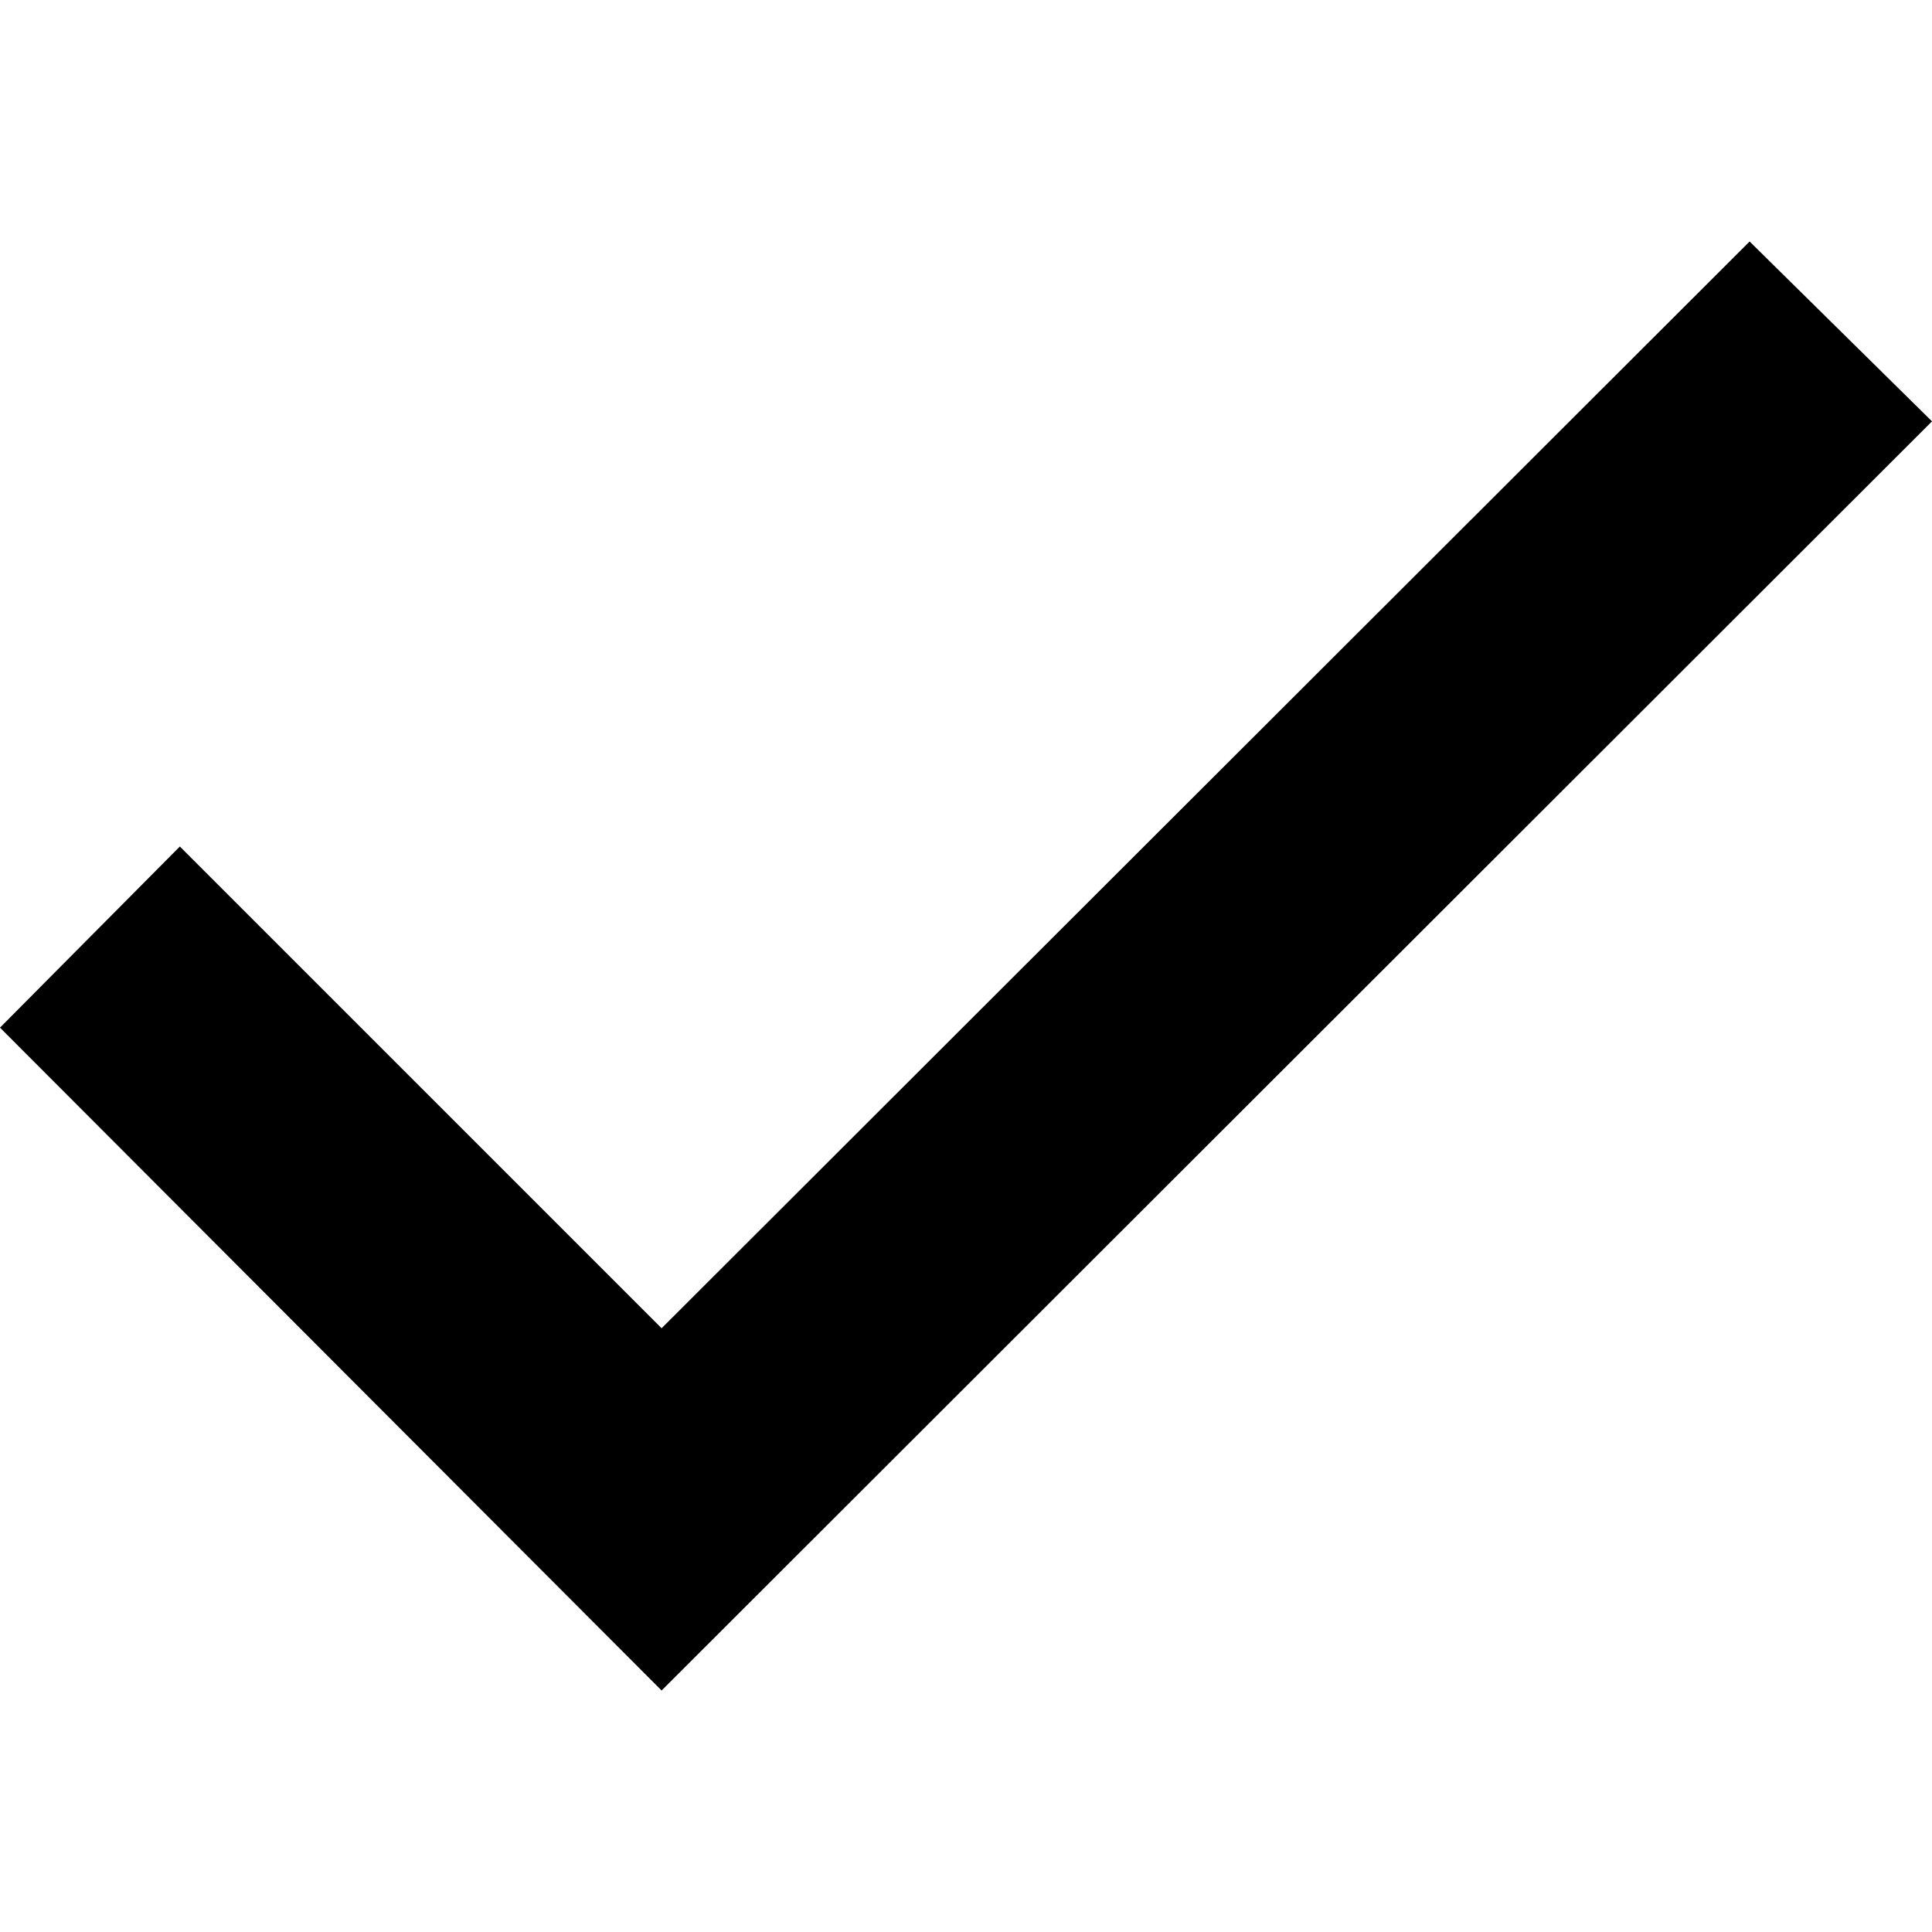
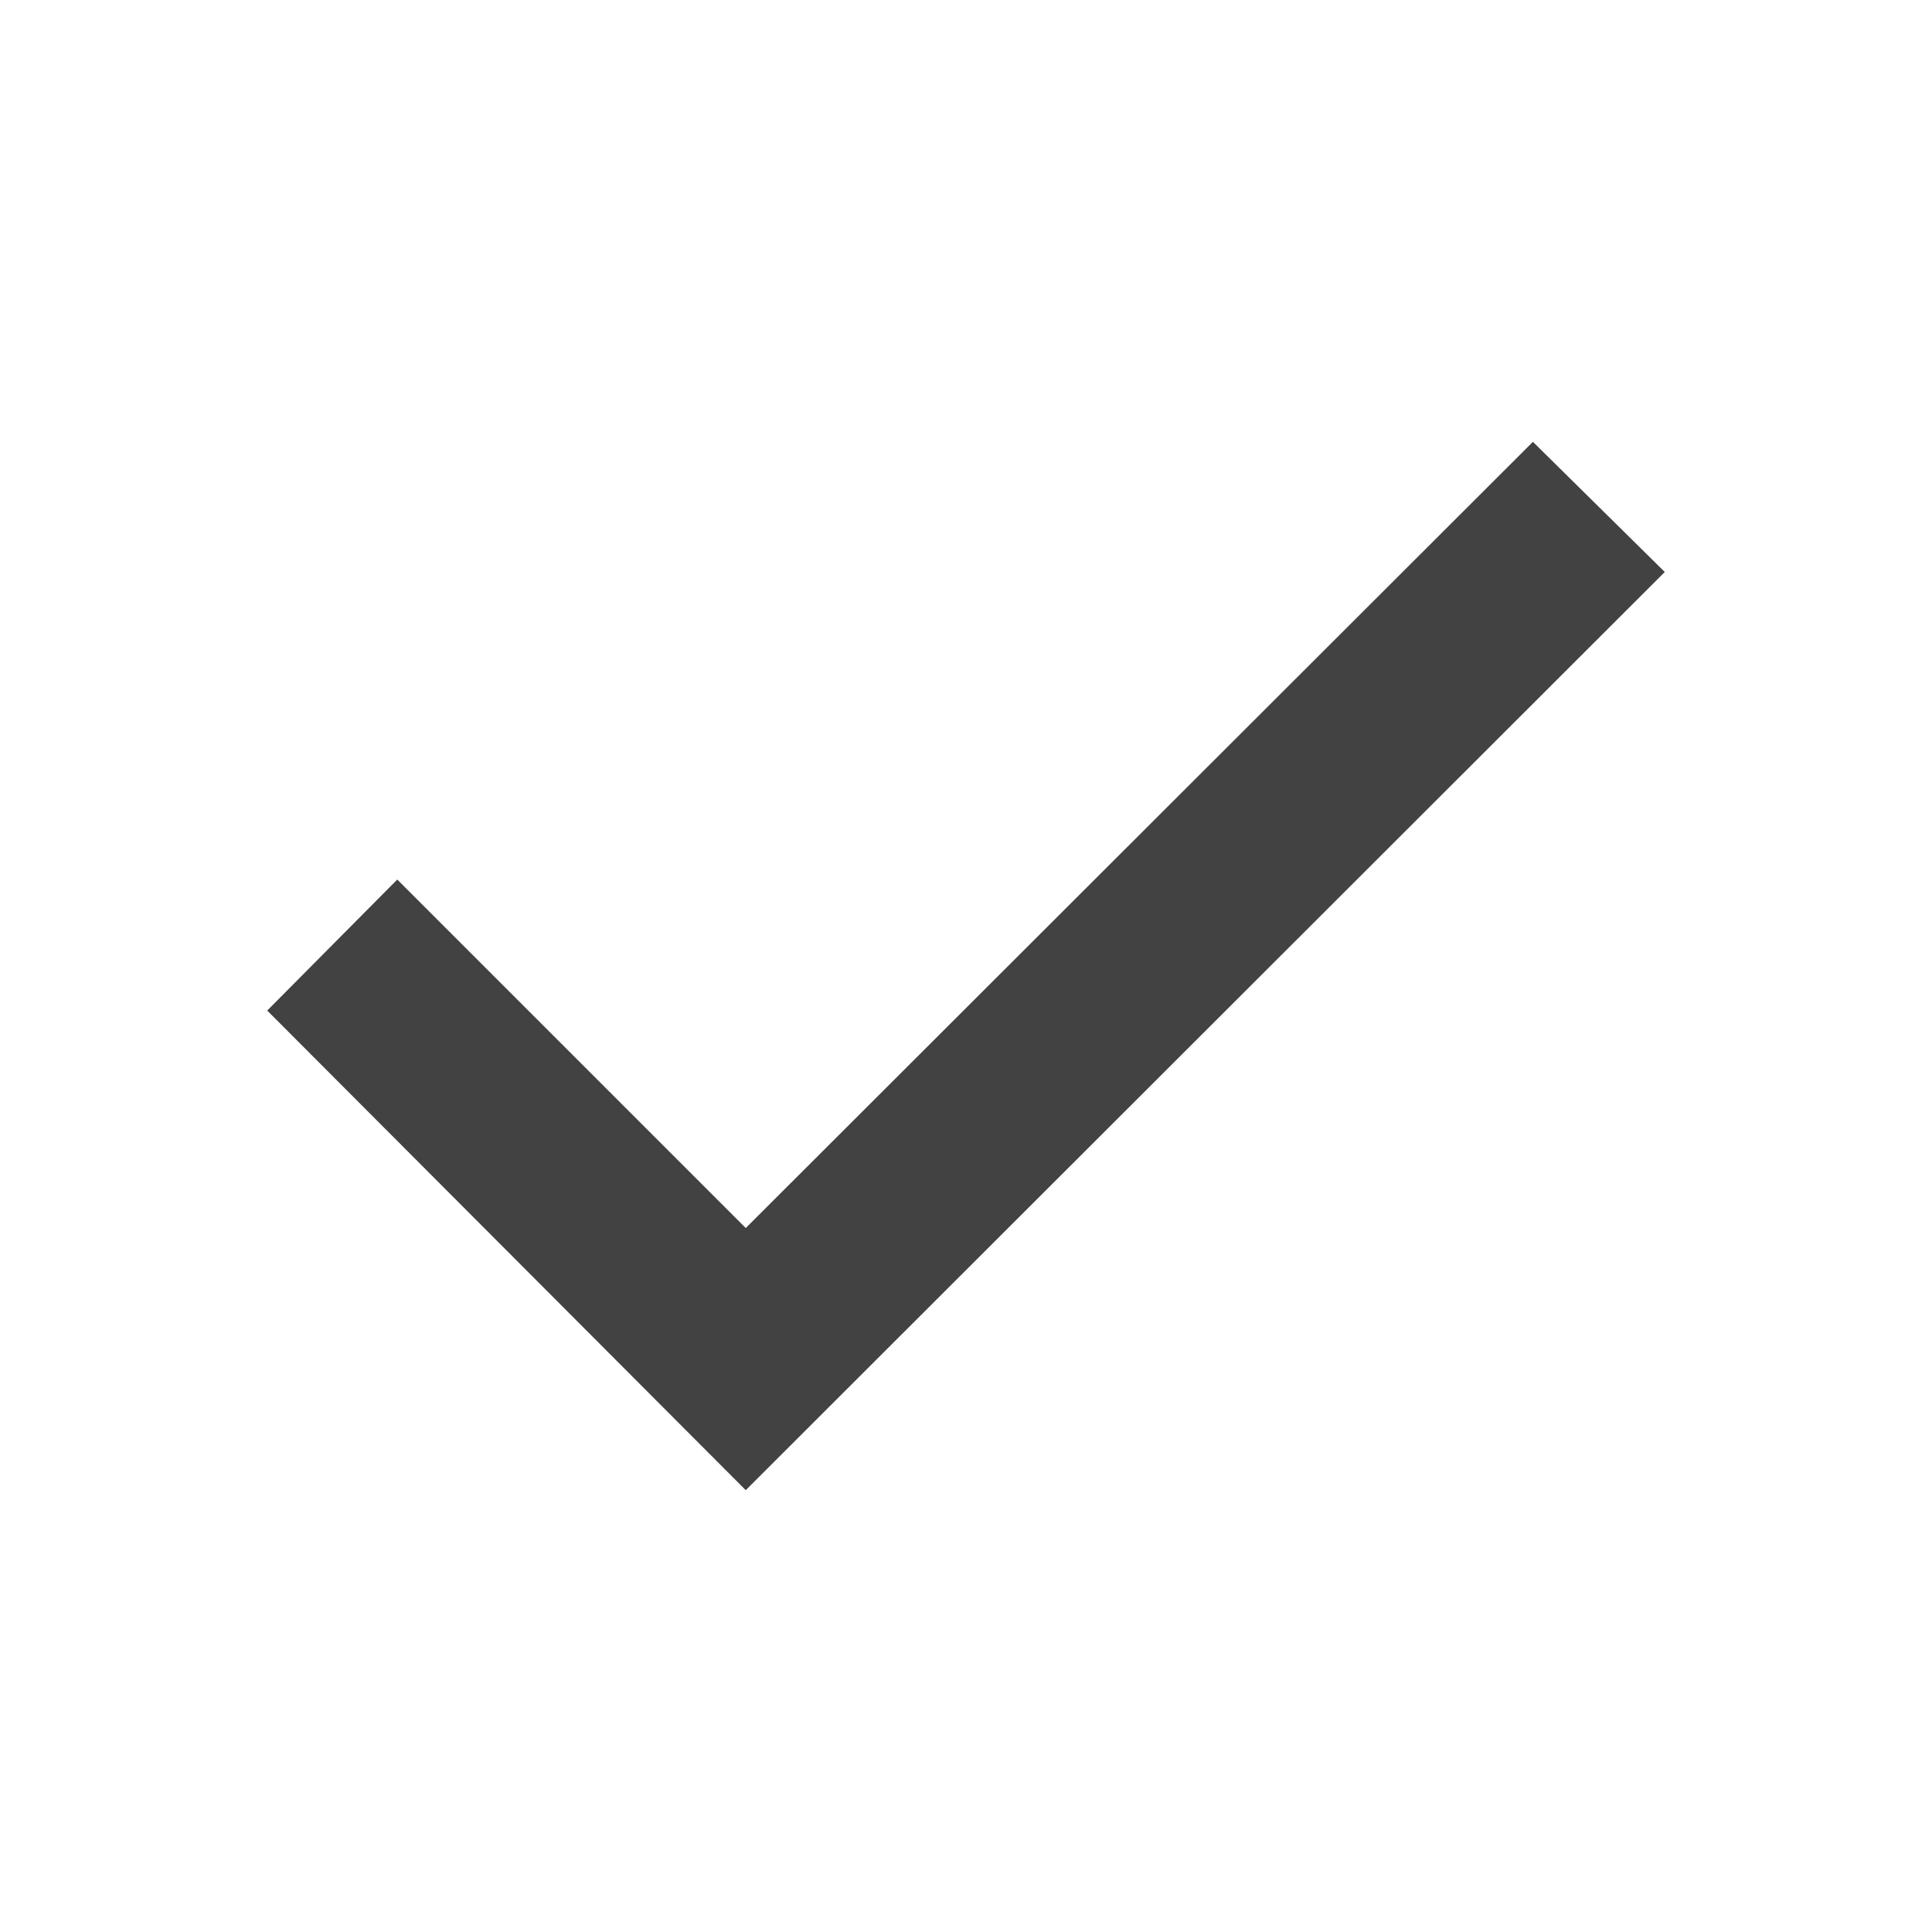
- <svg xmlns="http://www.w3.org/2000/svg" id="Capa_1" enable-background="new 0 0 515.556 515.556" height="512" viewBox="0 0 515.556 515.556" width="512">
-   <path d="m0 274.226 176.549 176.886 339.007-338.672-48.67-47.997-290.337 290-128.553-128.552z" />
+ <svg xmlns="http://www.w3.org/2000/svg" id="svg844" version="1.1" enable-background="new 3 3 16 16" viewBox="3 3 16 16" height="16" width="16">
+   <defs id="defs848" />
+   <path style="fill:#424242;fill-opacity:1;stroke-width:0.022" d="M 5.213,11.369 9.176,15.341 16.787,7.737 15.695,6.659 9.176,13.17 6.29,10.284 Z" id="path833" />
</svg>
